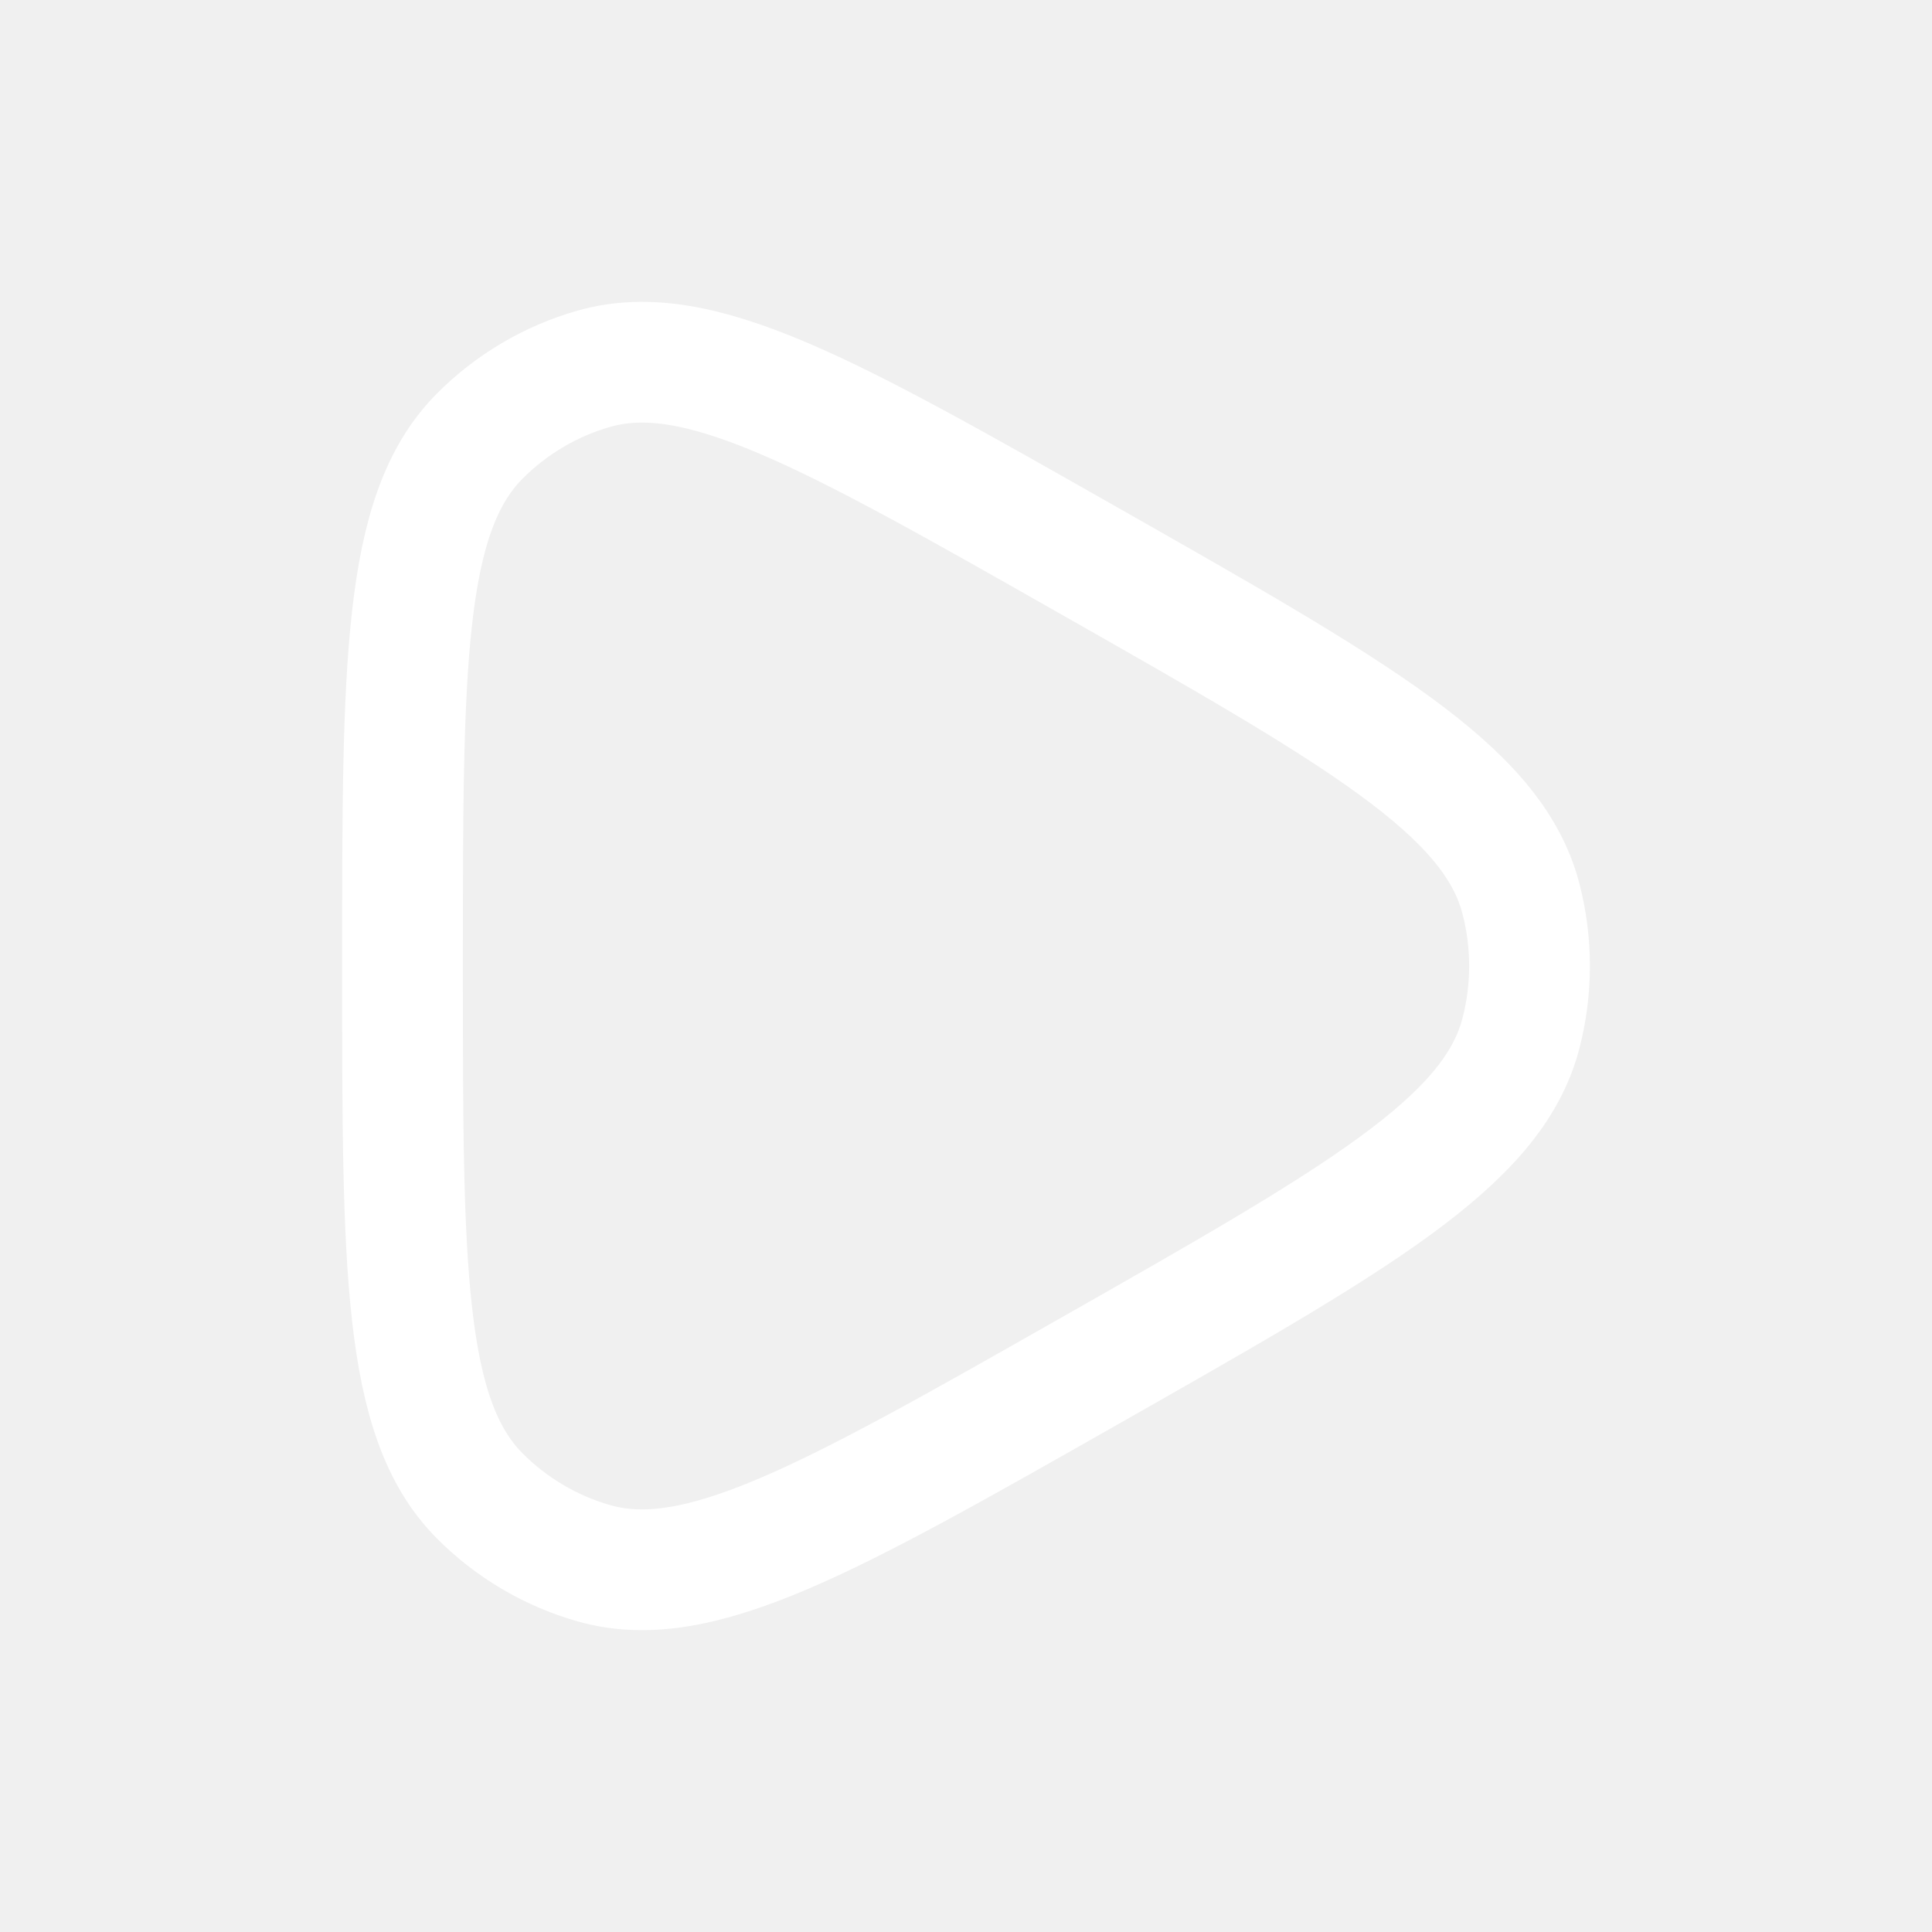
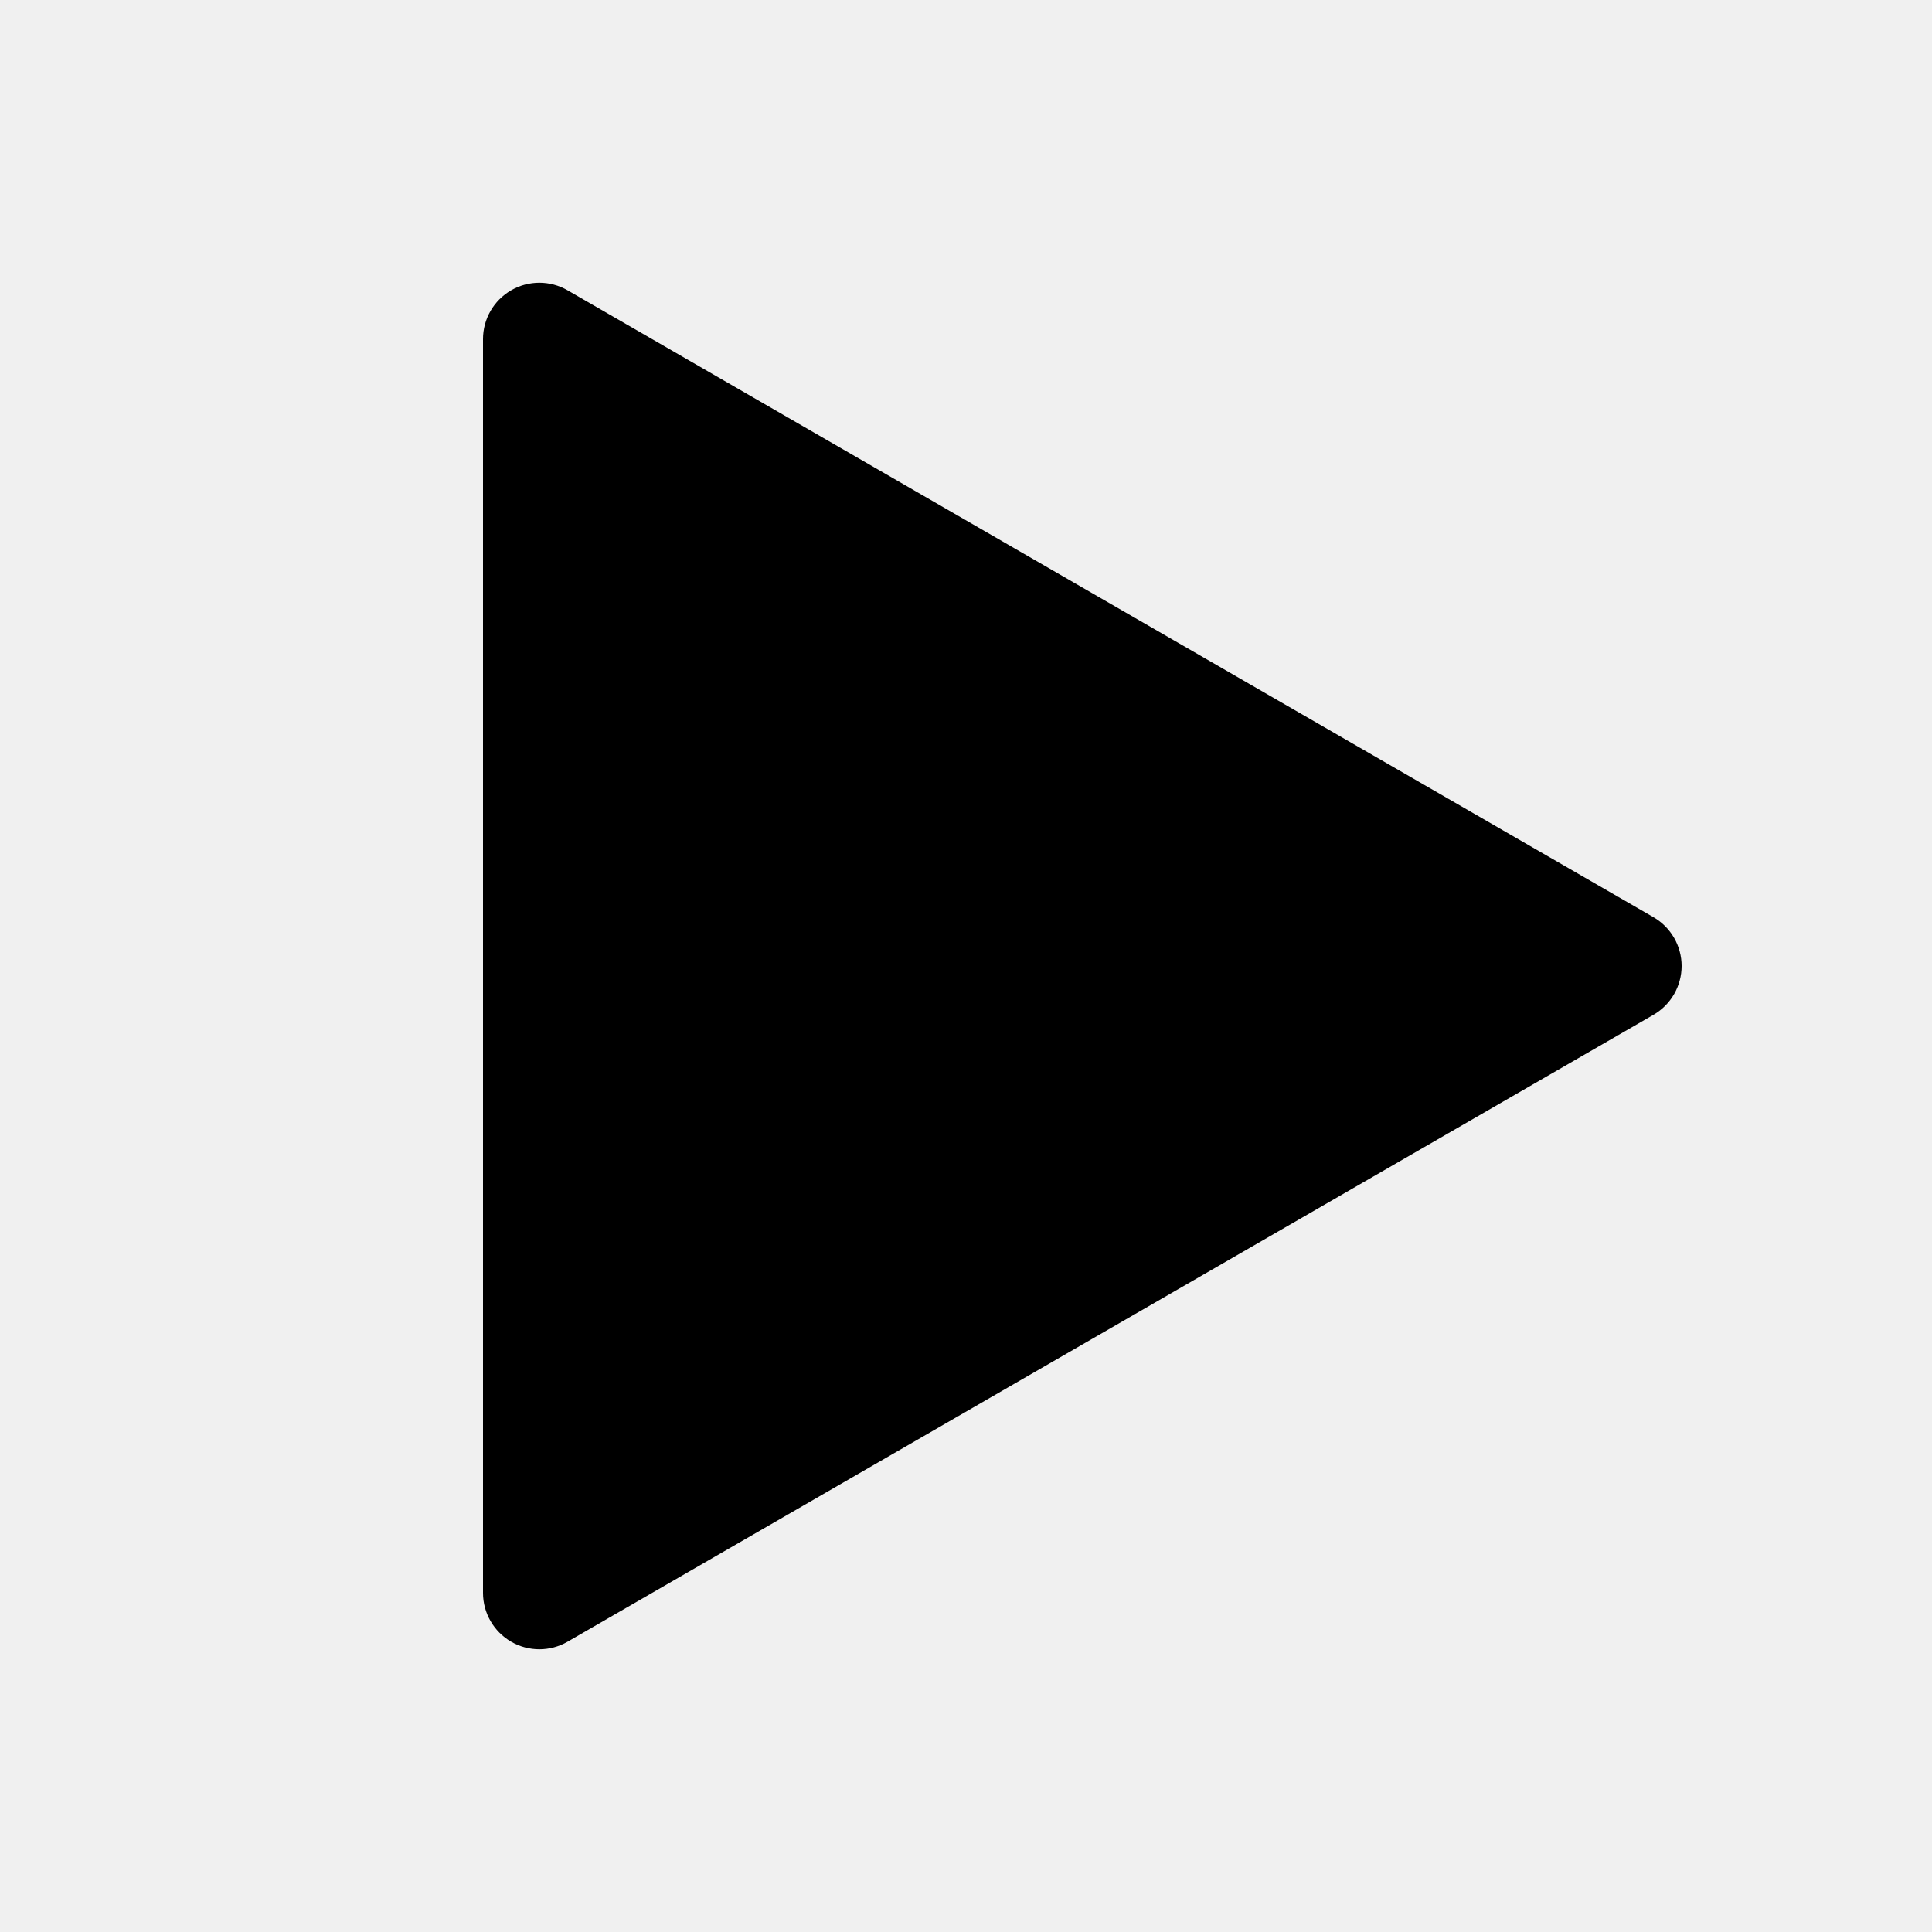
- <svg xmlns="http://www.w3.org/2000/svg" viewBox="0 0 24 24" width="24" height="24" color="#ffffff" fill="none" stroke="#ffffff" stroke-width="1.5" stroke-linejoin="round">
-   <path d="M18.891 12.846C18.537 14.189 16.867 15.138 13.526 17.036C10.296 18.871 8.681 19.788 7.38 19.42C6.842 19.267 6.352 18.978 5.956 18.579C5 17.614 5 15.743 5 12C5 8.257 5 6.386 5.956 5.421C6.352 5.022 6.842 4.733 7.38 4.58C8.681 4.212 10.296 5.129 13.526 6.964C16.867 8.862 18.537 9.811 18.891 11.154C19.037 11.708 19.037 12.292 18.891 12.846Z" />
+ <svg xmlns="http://www.w3.org/2000/svg" data-encore-id="icon" role="img" aria-hidden="true" class="e-91000-icon e-91000-baseline" viewBox="0 0 24 24">
+   <path d="m7.05 3.606 13.49 7.788a.7.7 0 0 1 0 1.212L7.05 20.394A.7.7 0 0 1 6 19.788V4.212a.7.7 0 0 1 1.05-.606" />
</svg>
